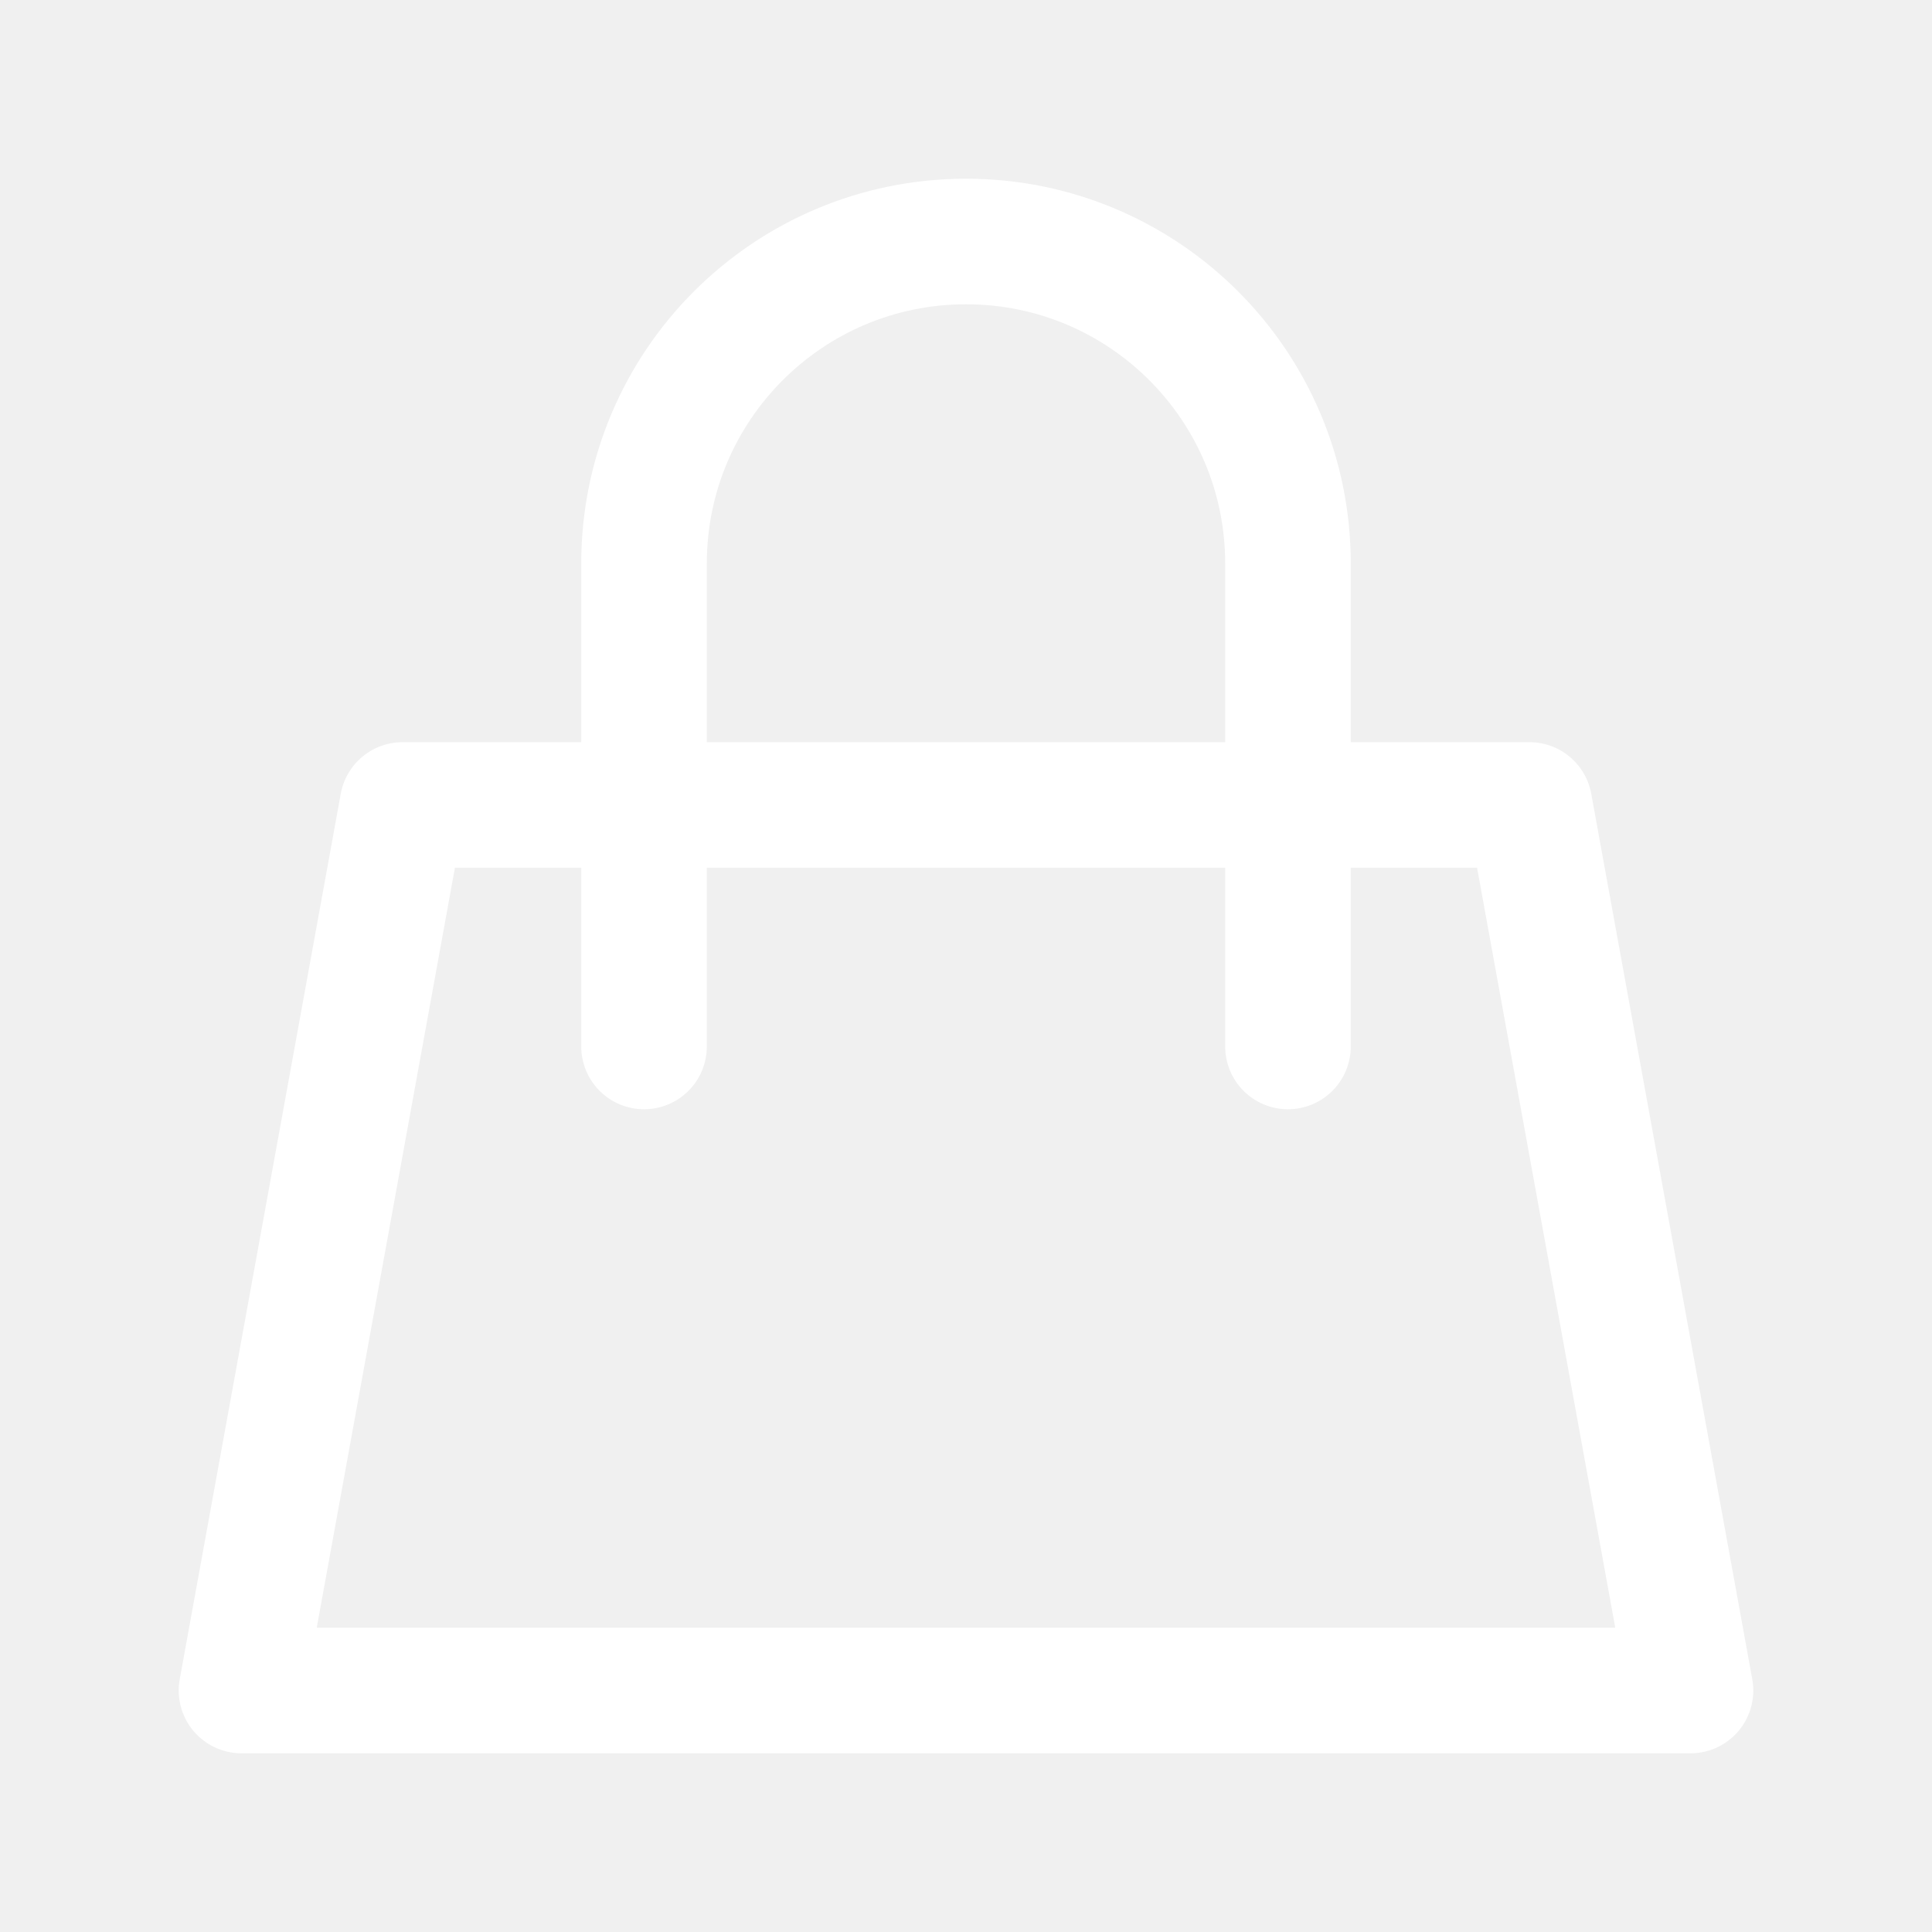
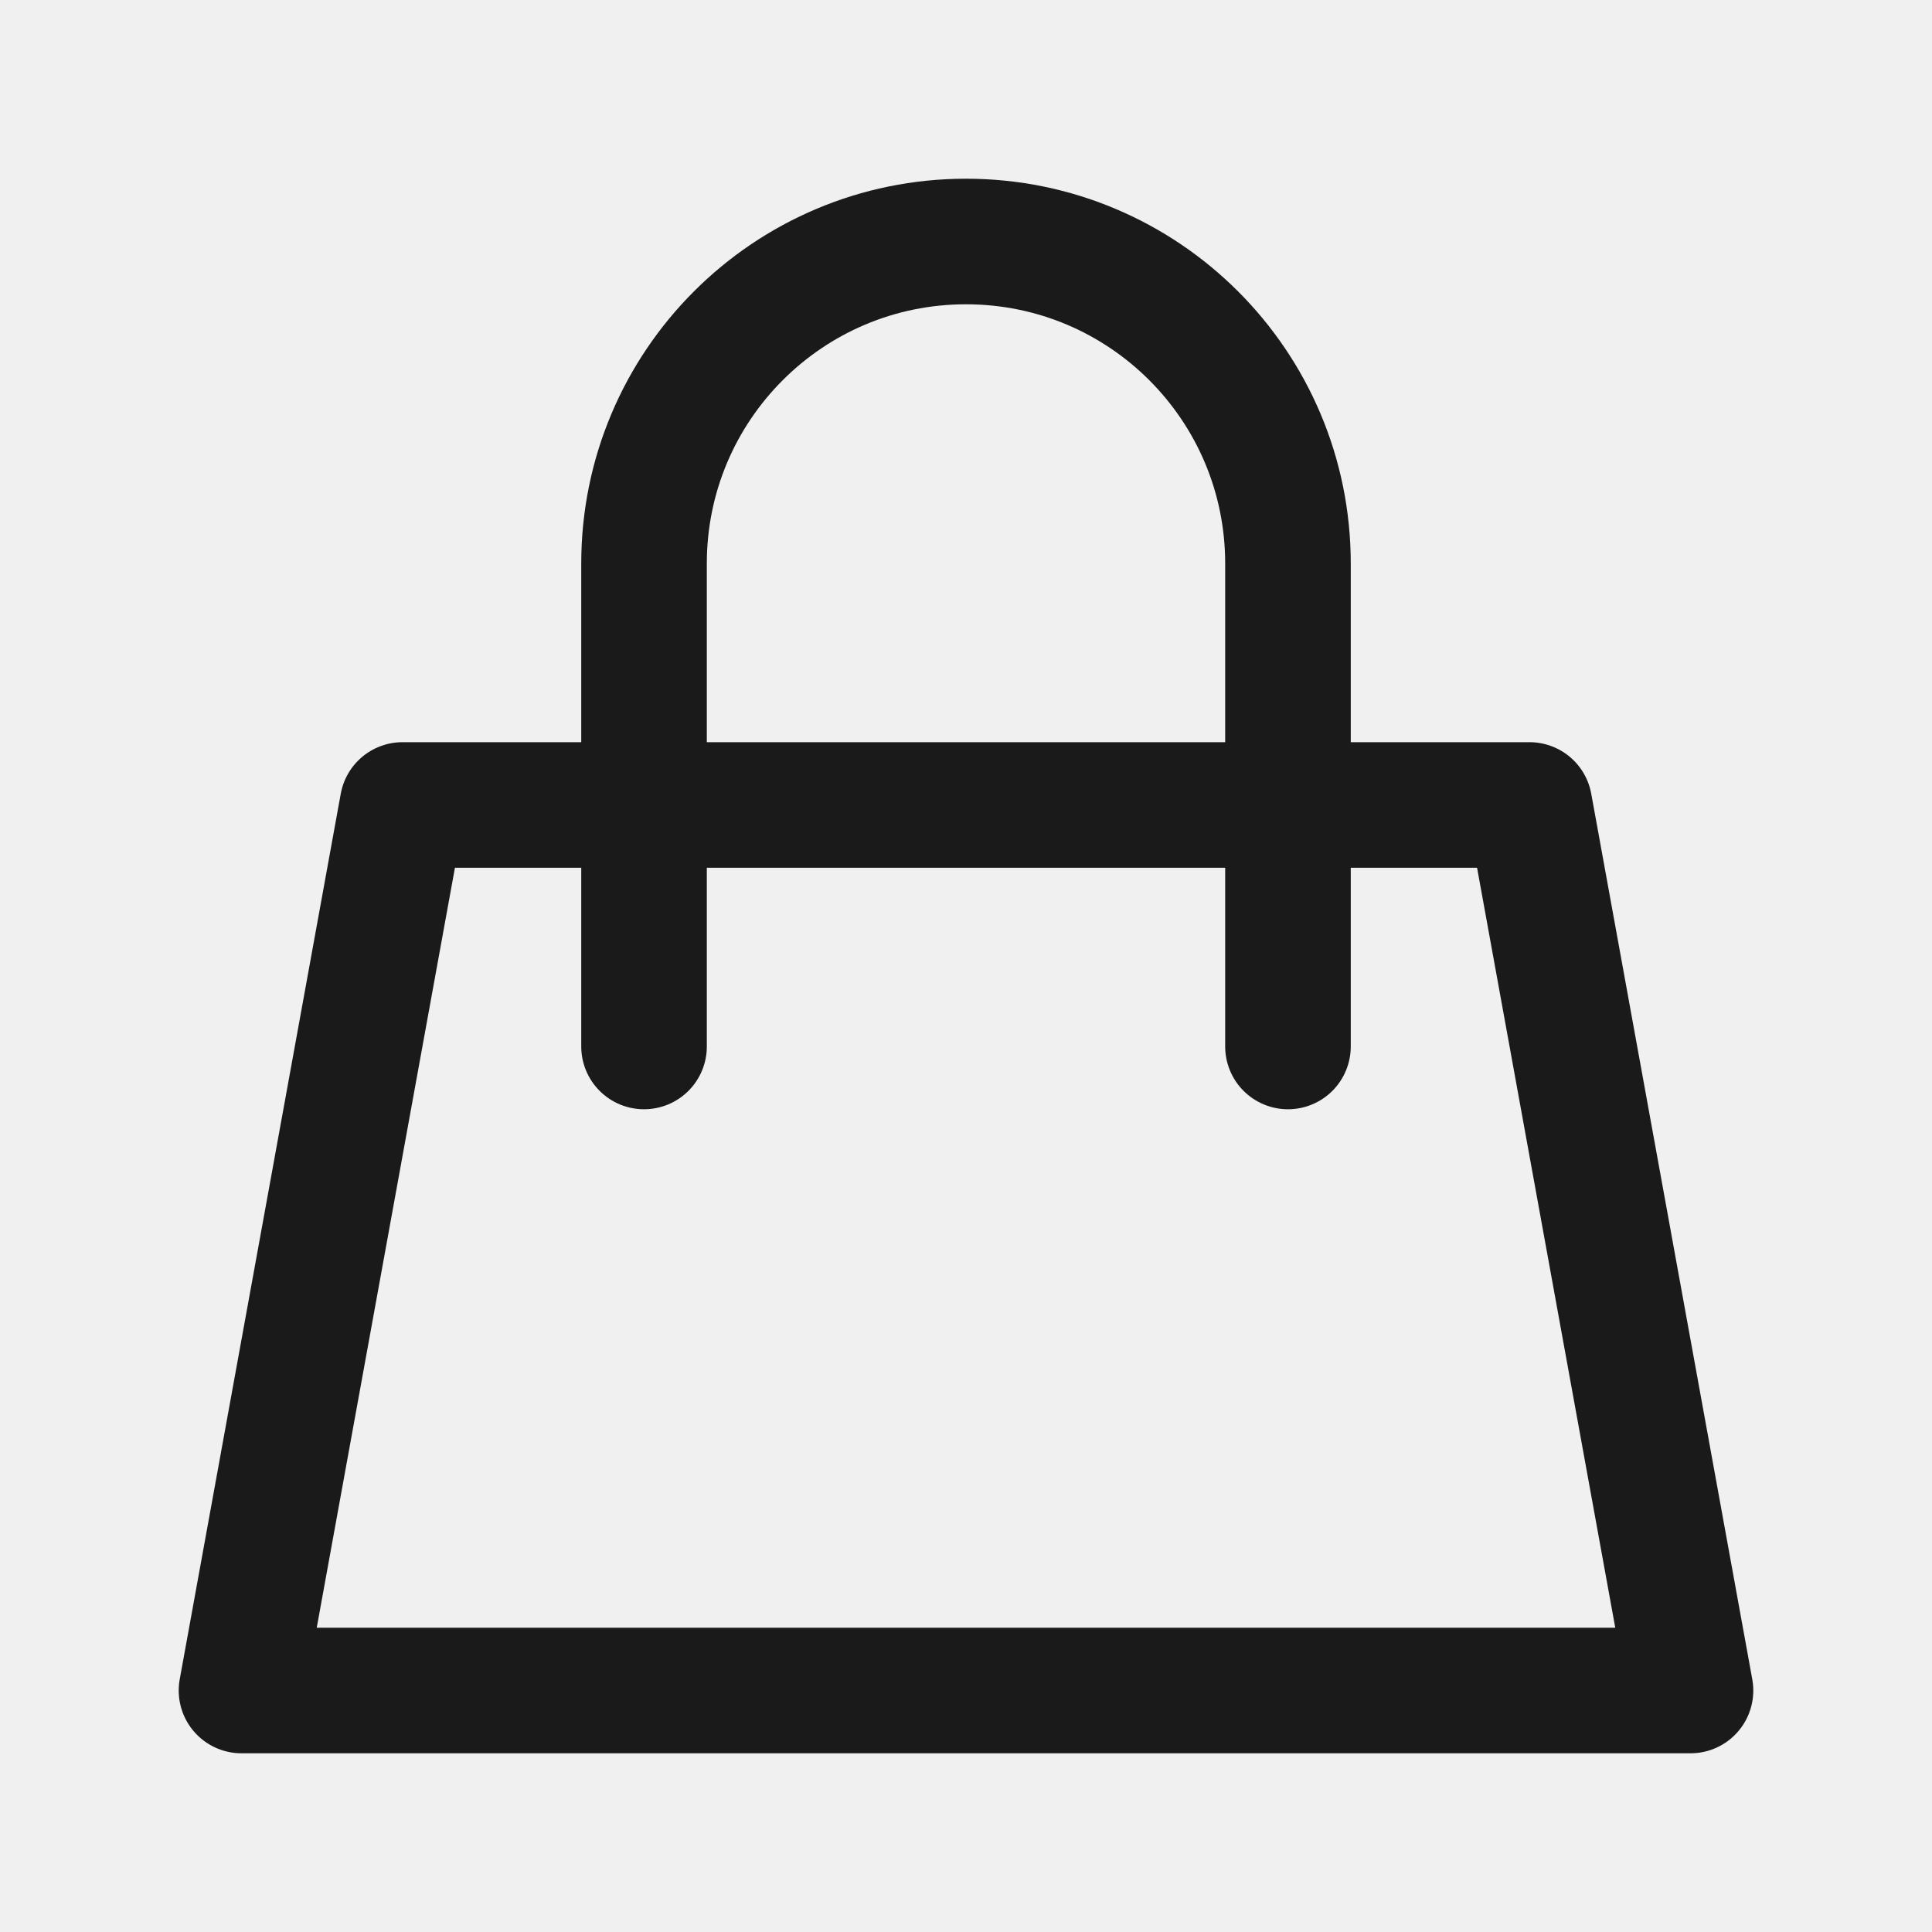
<svg xmlns="http://www.w3.org/2000/svg" width="20" height="20" viewBox="0 0 20 20" fill="none">
-   <path d="M6.667 8.333H4.167L2.5 17.5H17.5L15.833 8.333H13.333M6.667 8.333V5.833C6.667 3.992 8.159 2.5 10 2.5C11.841 2.5 13.333 3.992 13.333 5.833V8.333M6.667 8.333H13.333M6.667 8.333V10.833M13.333 8.333V10.833" stroke="white" stroke-width="1.3" stroke-linecap="round" stroke-linejoin="round" />
+   <path d="M6.667 8.333H4.167L2.5 17.5H17.5L15.833 8.333H13.333M6.667 8.333V5.833C6.667 3.992 8.159 2.5 10 2.5C11.841 2.5 13.333 3.992 13.333 5.833V8.333M6.667 8.333H13.333M6.667 8.333V10.833M13.333 8.333V10.833" stroke="#1A1A1A" stroke-width="1.3" stroke-linecap="round" stroke-linejoin="round" />
</svg>
